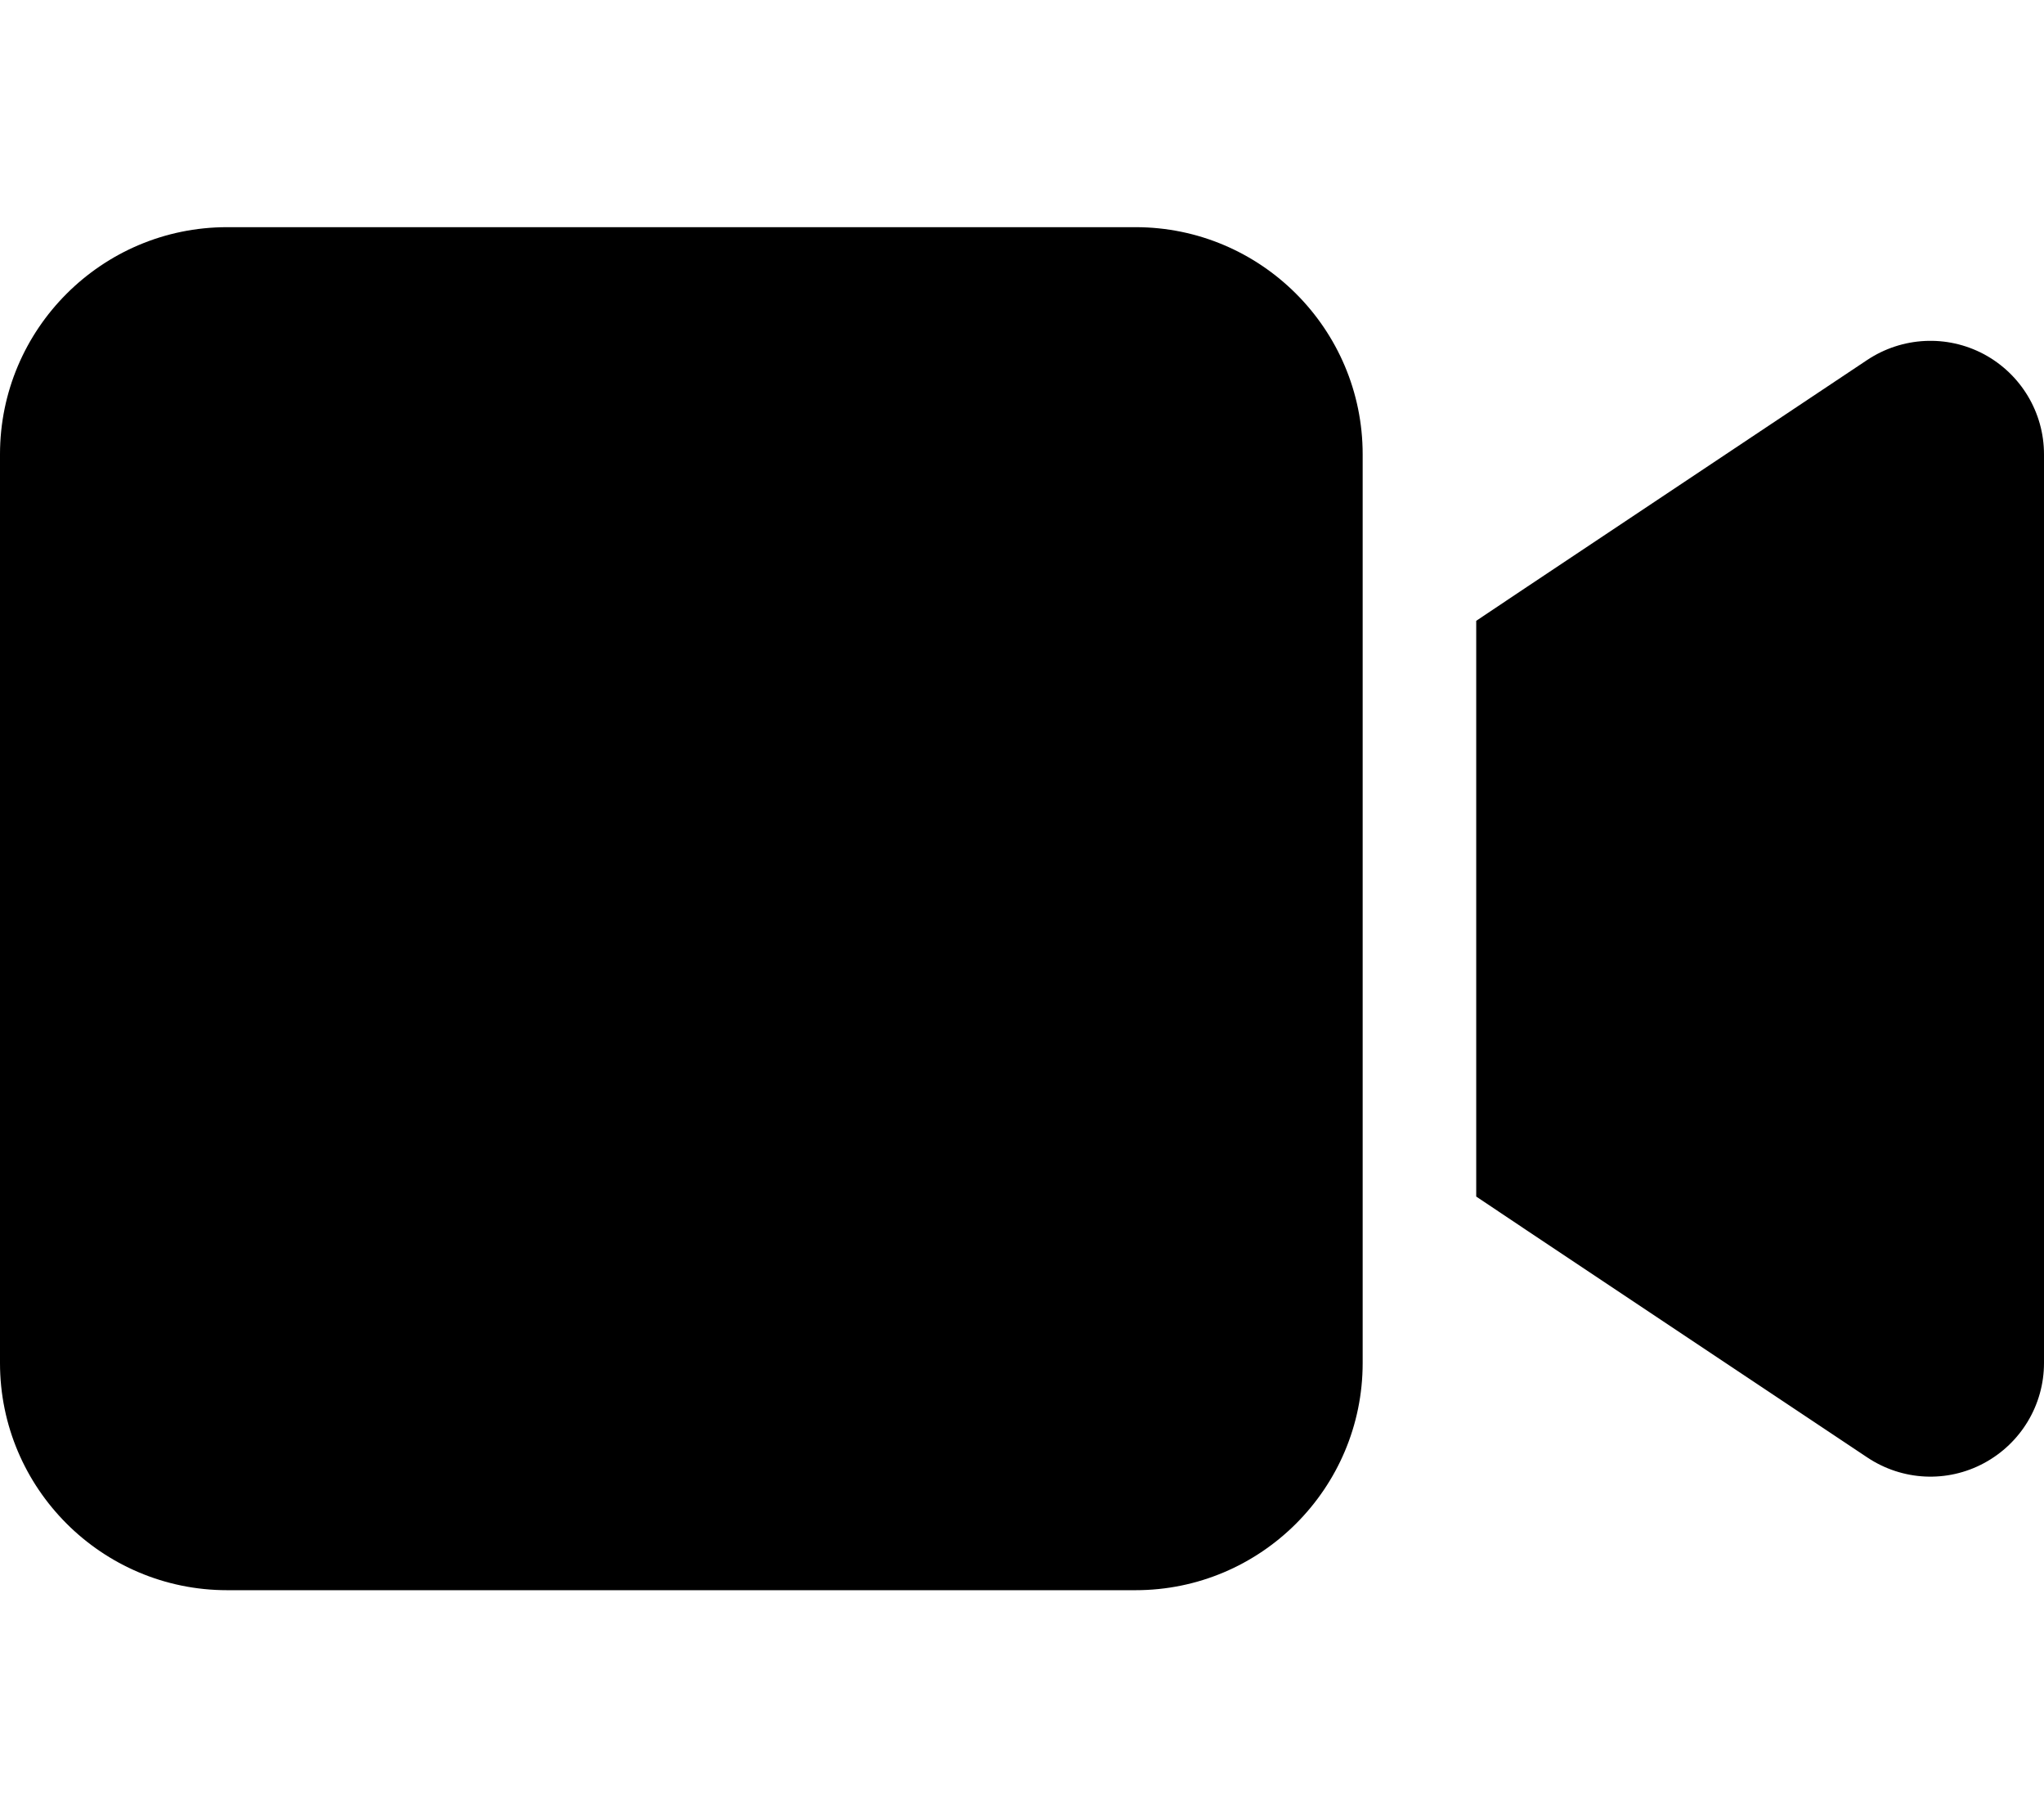
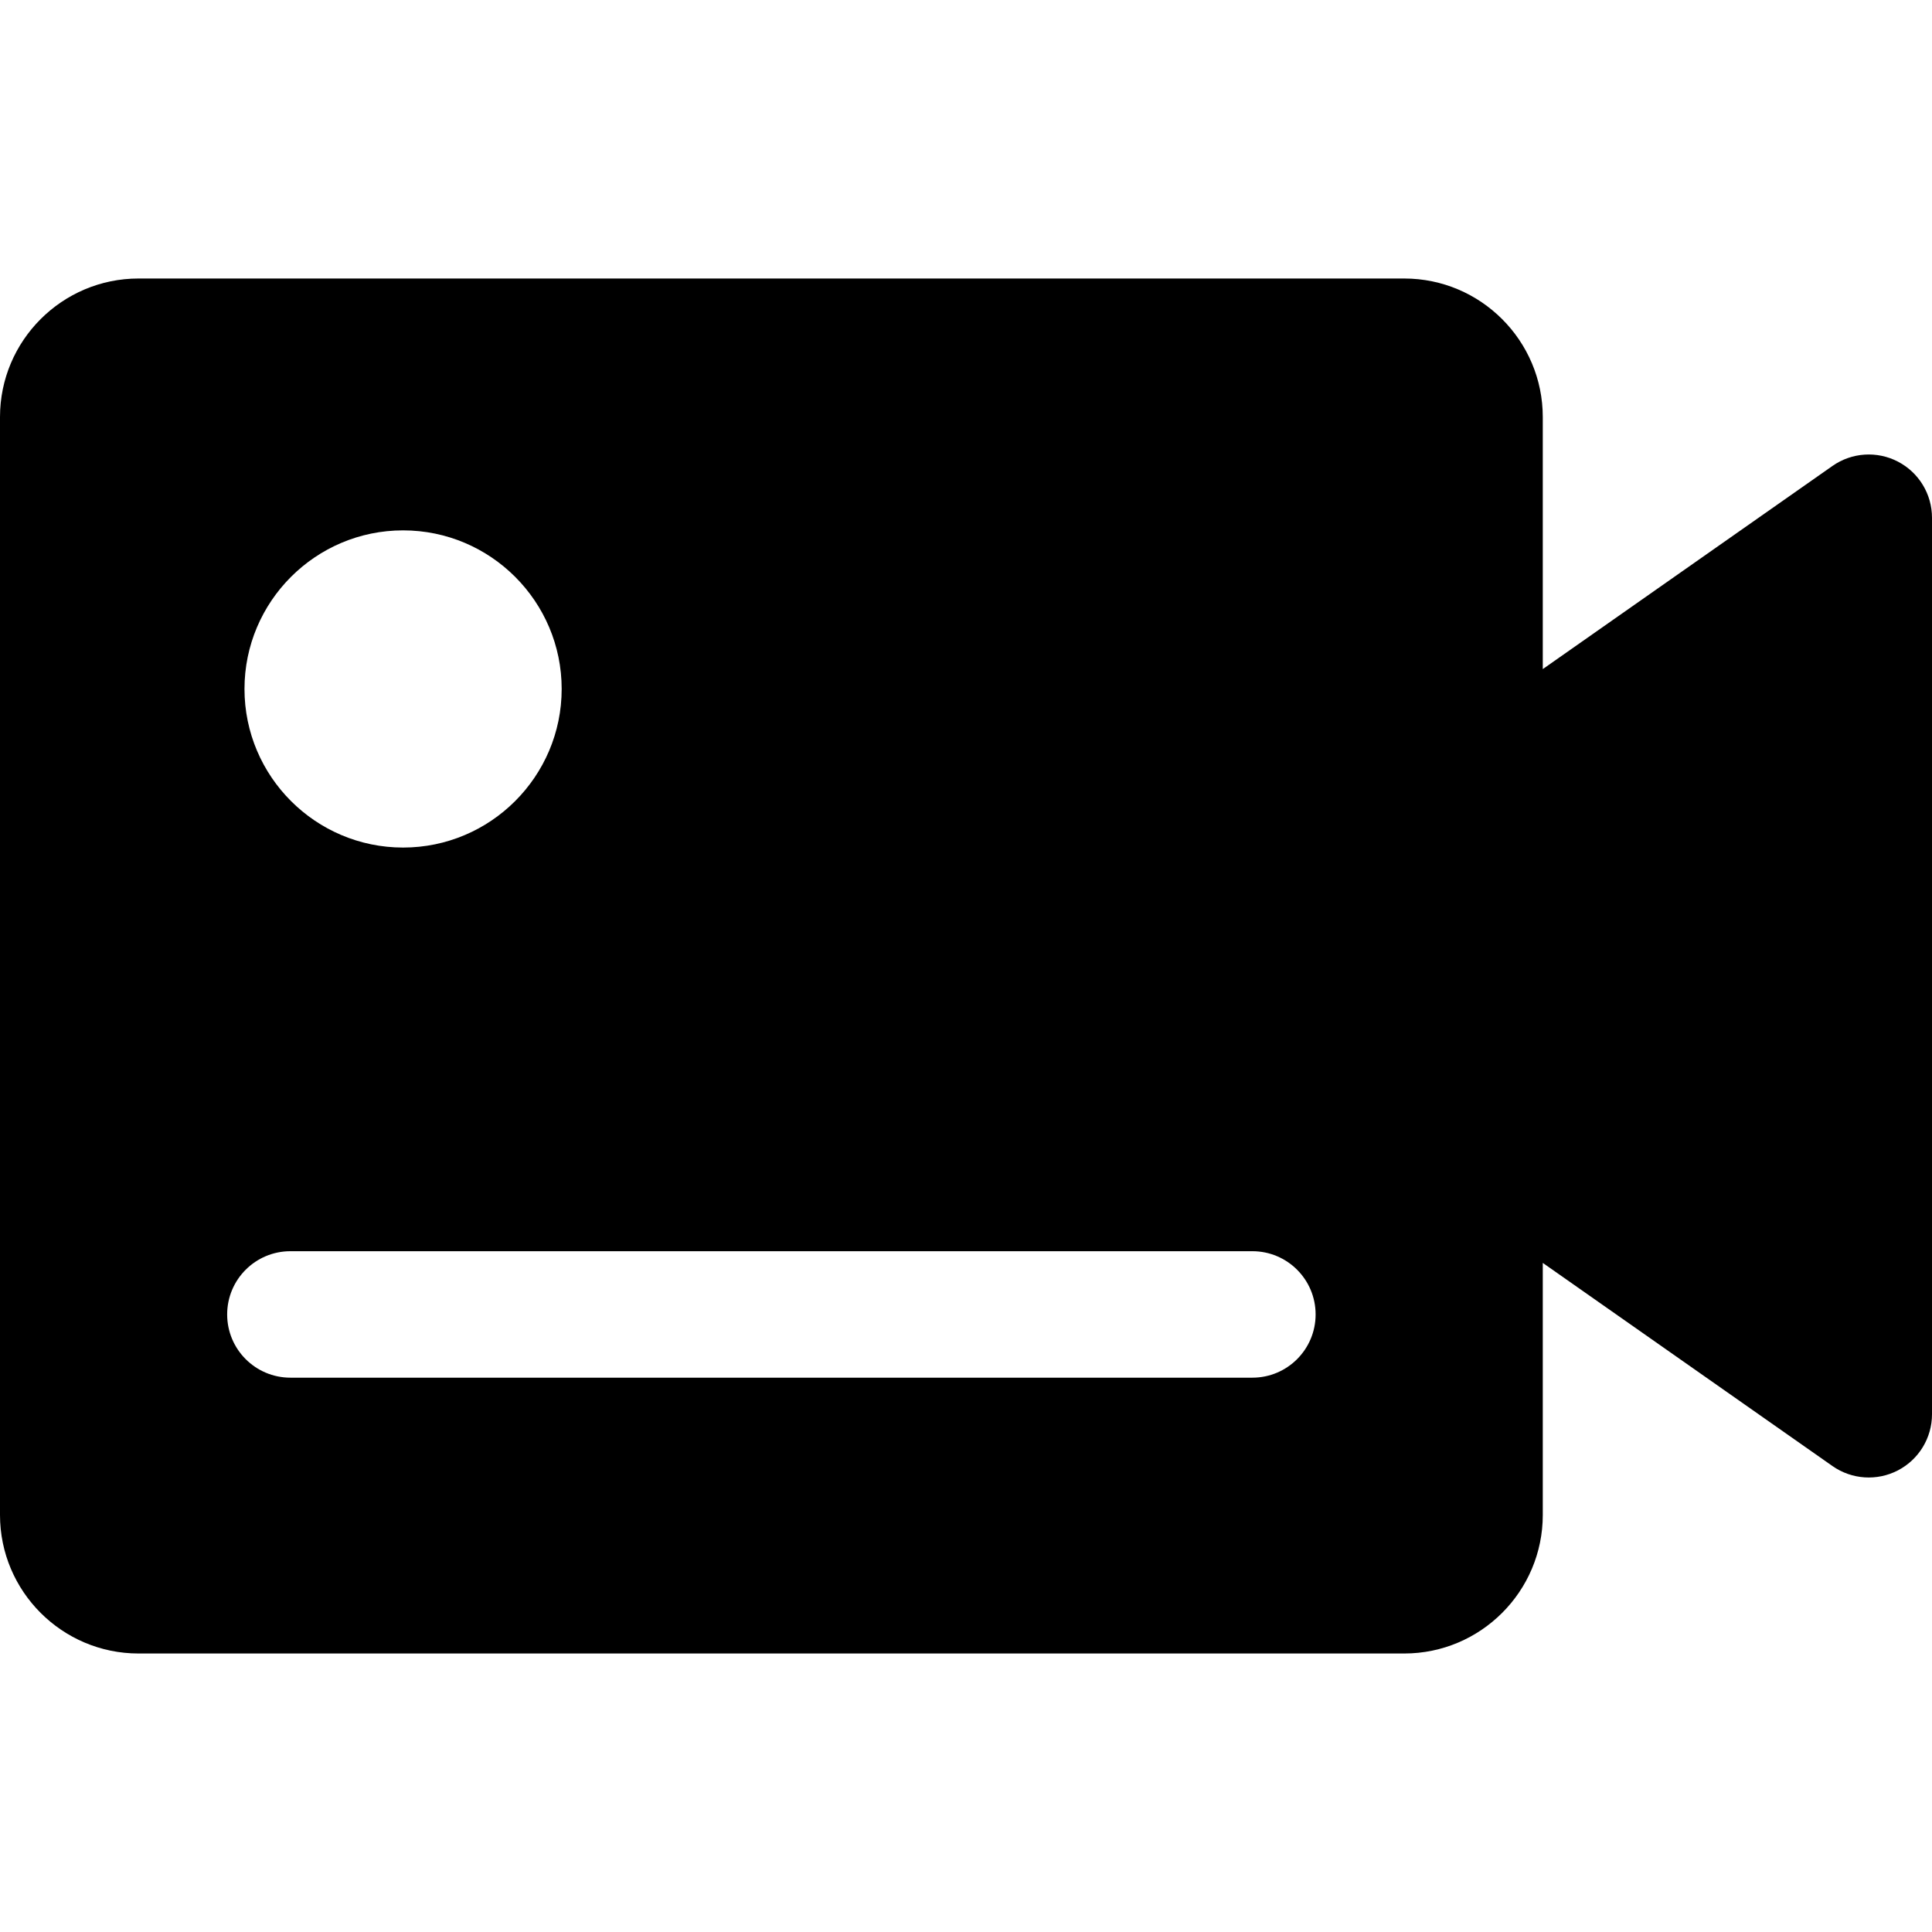
- <svg xmlns="http://www.w3.org/2000/svg" viewBox="0 0 576 512" preserveAspectRatio="xMinYMid meet">
-   <path d="M0 128C0 92.7 28.7 64 64 64H320c35.3 0 64 28.7 64 64V384c0 35.3-28.7 64-64 64H64c-35.3 0-64-28.7-64-64V128zM559.1 99.8c10.4 5.6 16.9 16.4 16.9 28.2V384c0 11.8-6.5 22.6-16.9 28.2s-23 5-32.9-1.6l-96-64L416 337.1V320 192 174.9l14.2-9.5 96-64c9.8-6.5 22.4-7.2 32.9-1.6z" />
+ <svg xmlns="http://www.w3.org/2000/svg" version="1.1" id="Layer_1" x="0px" y="0px" viewBox="0 0 458.317 458.317" style="enable-background:new 0 0 458.317 458.317;" xml:space="preserve" preserveAspectRatio="xMinYMid meet">
+   <g>
+     <g>
+       <path d="M450.237,109.509c-4.964-2.582-10.953-2.187-15.534,1.026l-68.72,48.19V98.933c0-18.121-14.743-32.864-32.865-32.864    H32.865C14.743,66.068,0,80.811,0,98.933v260.452c0,18.121,14.743,32.864,32.865,32.864h300.254    c18.122,0,32.865-14.743,32.865-32.864V299.59l68.72,48.191c4.573,3.206,10.561,3.613,15.534,1.026    c4.964-2.582,8.079-7.712,8.079-13.308V122.816C458.315,117.222,455.201,112.092,450.237,109.509z M95.621,125.816    c20.745,0,37.622,16.877,37.622,37.622s-16.877,37.623-37.622,37.623s-37.623-16.878-37.623-37.623S74.875,125.816,95.621,125.816    z M297.095,326.817H68.889c-8.284,0-15-6.716-15-15s6.716-15,15-15h228.206c8.284,0,15,6.716,15,15    S305.379,326.817,297.095,326.817z" />
+     </g>
+   </g>
+   <g>
+ </g>
+   <g>
+ </g>
+   <g>
+ </g>
+   <g>
+ </g>
+   <g>
+ </g>
+   <g>
+ </g>
+   <g>
+ </g>
+   <g>
+ </g>
+   <g>
+ </g>
+   <g>
+ </g>
+   <g>
+ </g>
+   <g>
+ </g>
+   <g>
+ </g>
+   <g>
+ </g>
+   <g>
+ </g>
</svg>
